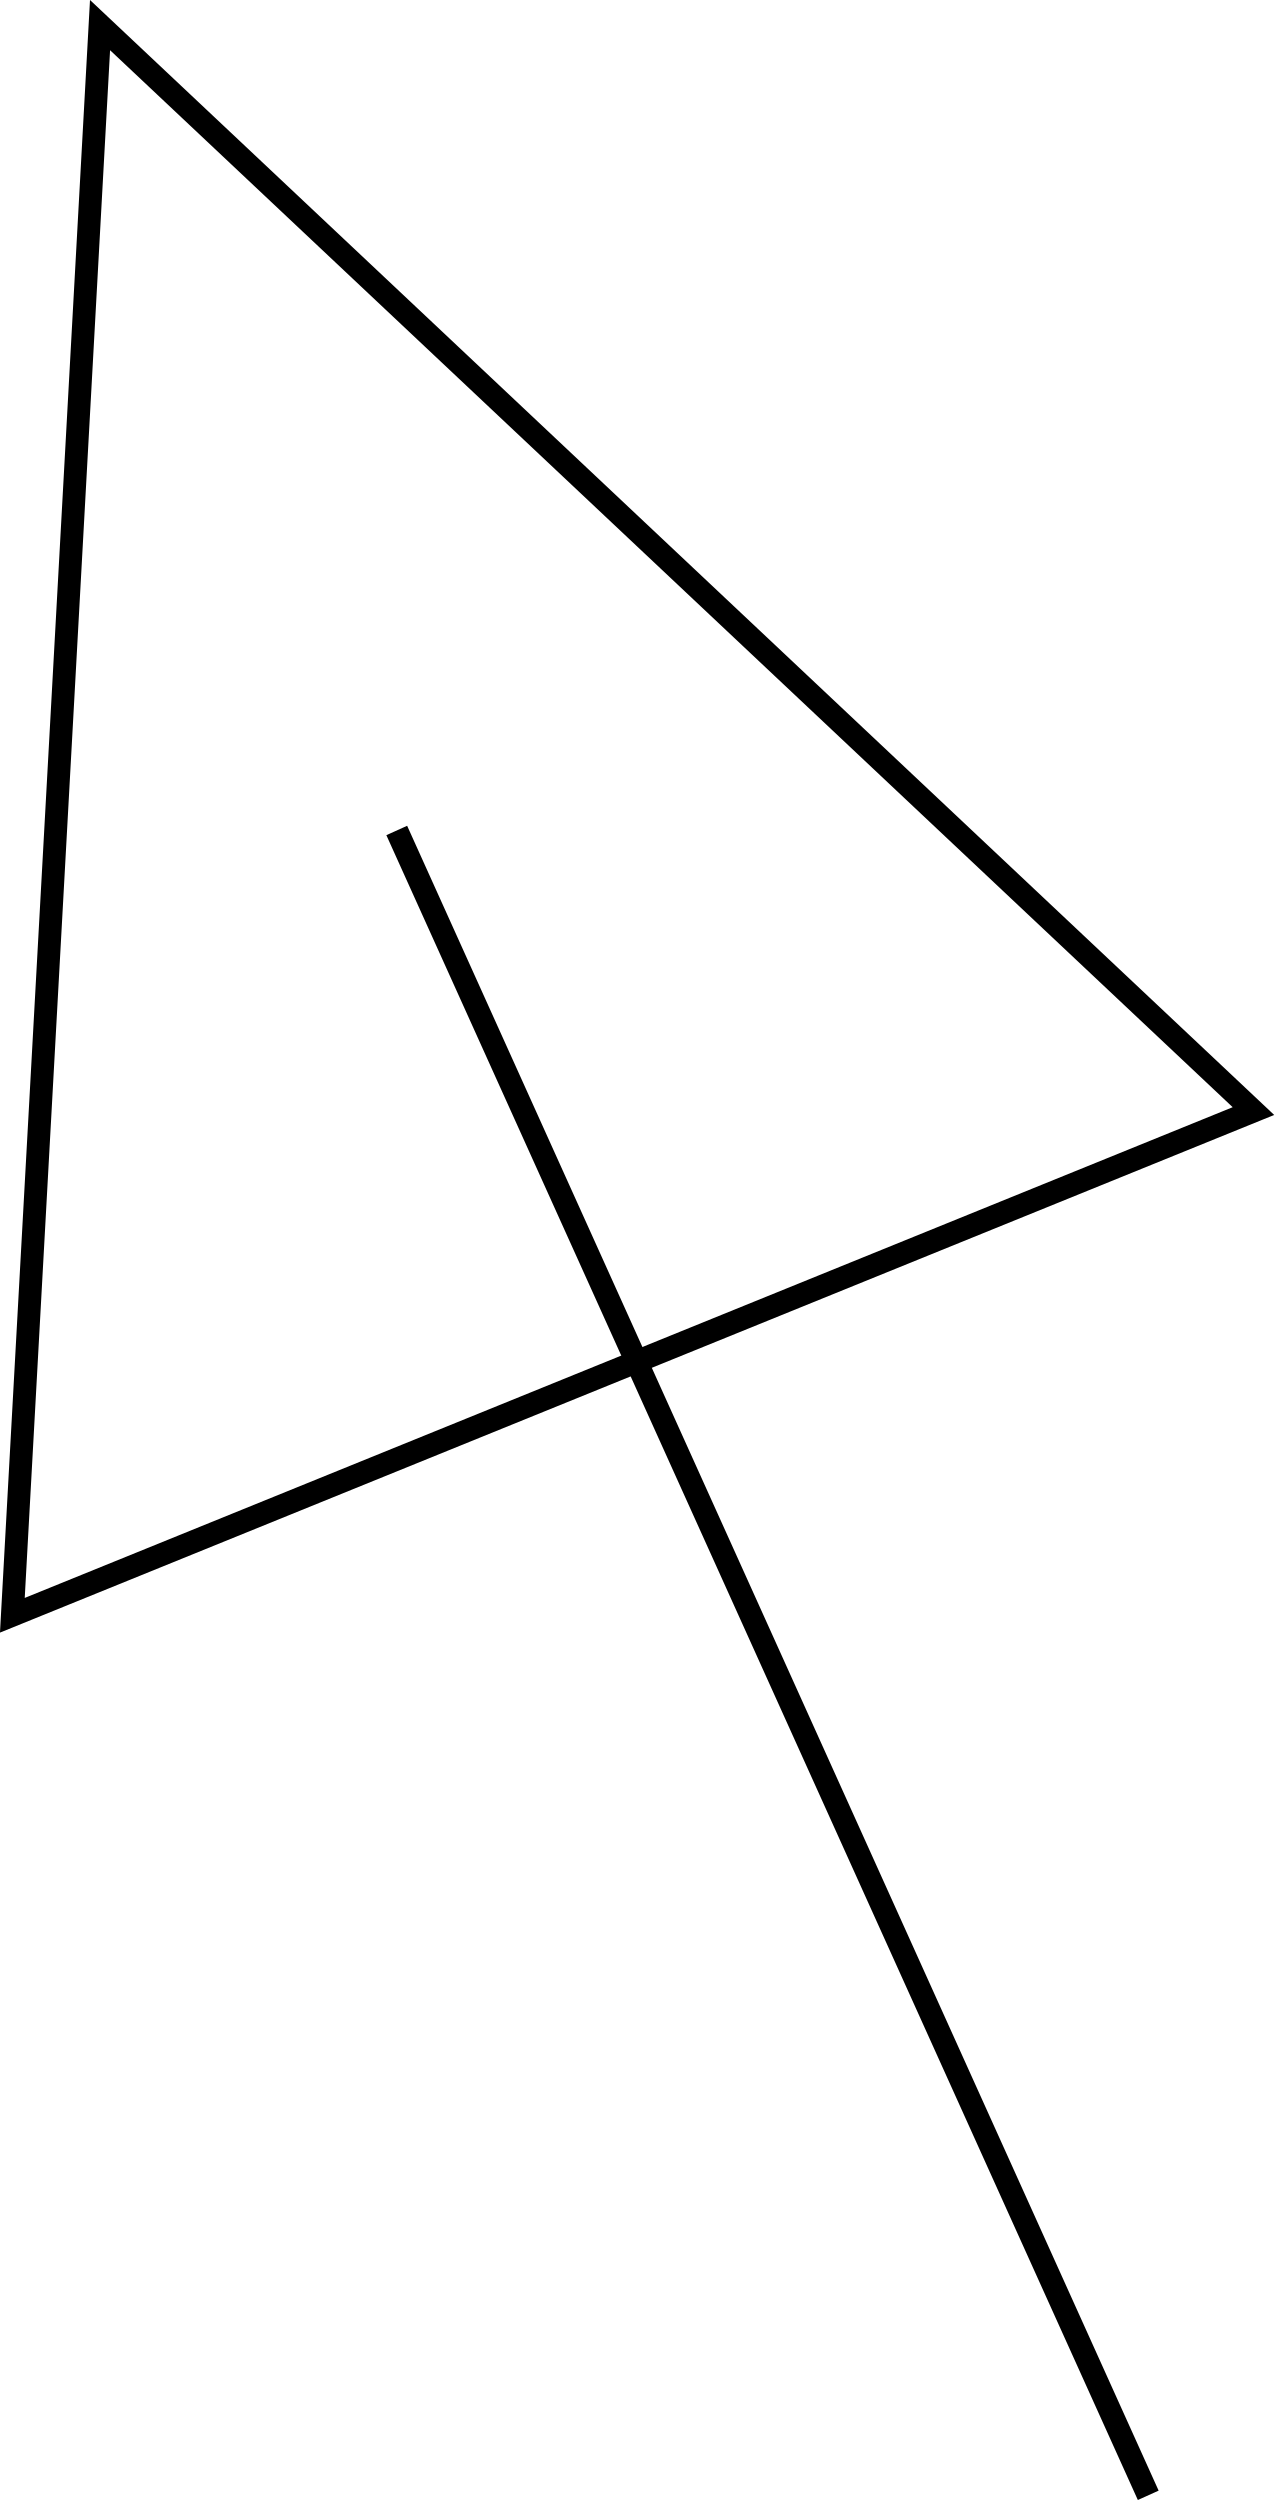
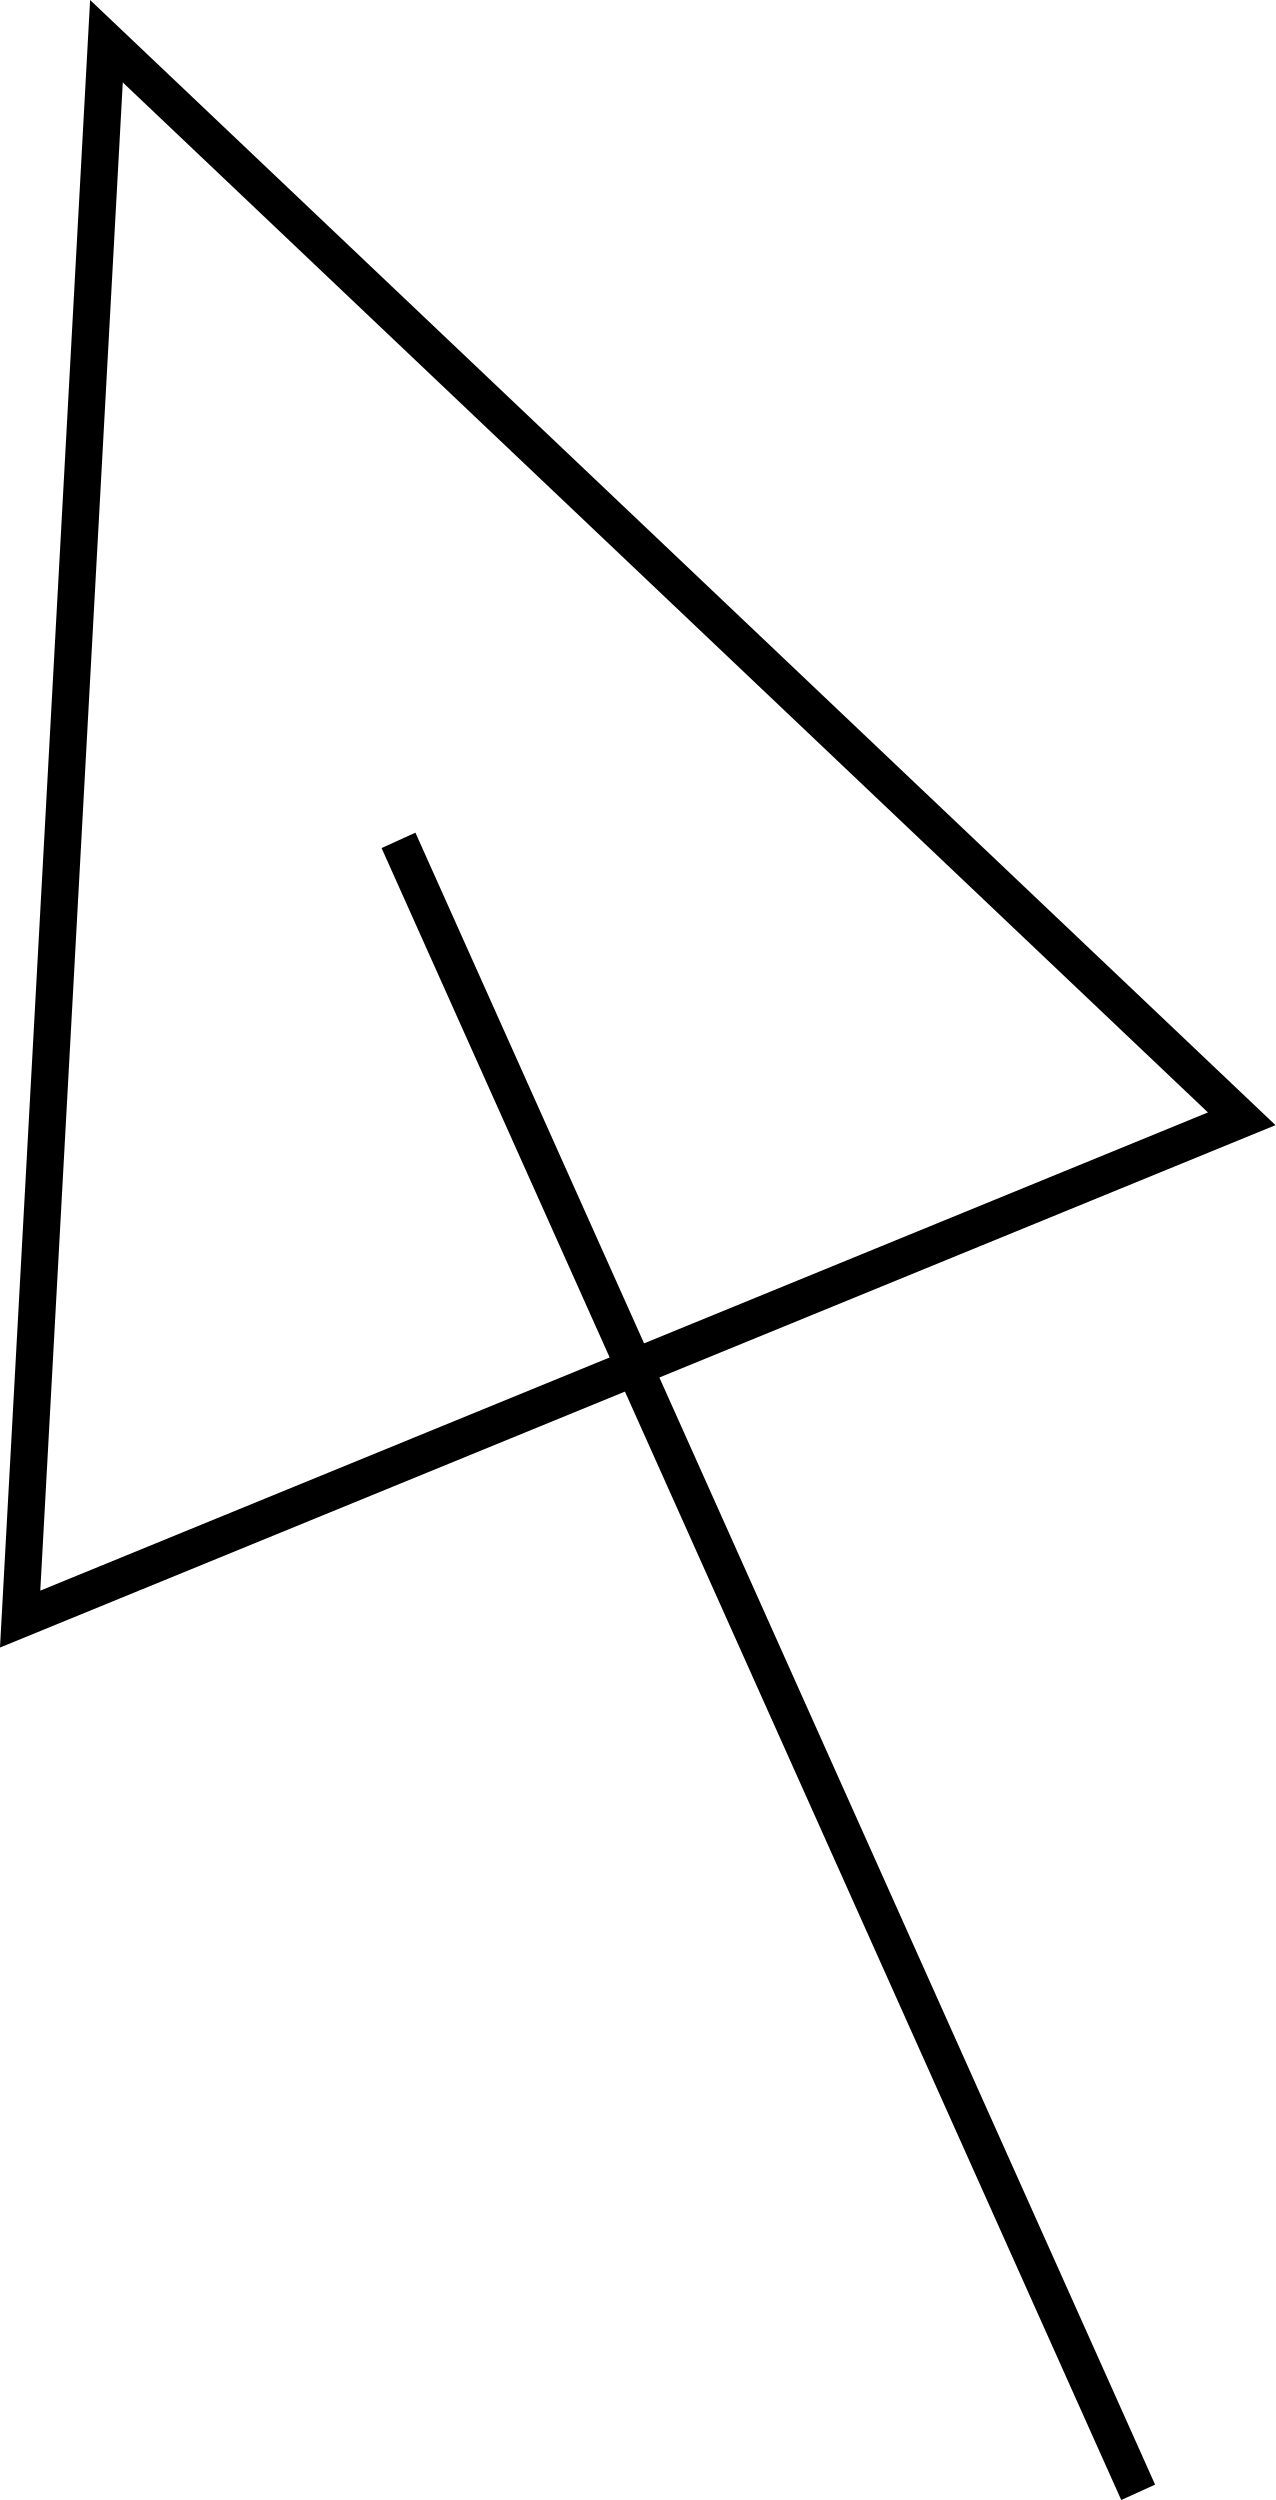
- <svg xmlns="http://www.w3.org/2000/svg" width="27.931" height="54.801" viewBox="0 0 27.931 54.801" version="1.1" id="svg1">
+ <svg xmlns="http://www.w3.org/2000/svg" width="17.099" height="33.513" viewBox="0 0 17.099 33.513" version="1.1" id="svg1">
  <defs id="defs1" />
-   <g id="layer3" transform="translate(-27.7139,-105.1435)">
-     <g id="g7" transform="translate(-2.871274,-181.5282)">
-       <path id="rect7" style="fill:none;stroke:#000000;stroke-width:0.5" d="m 32.778,287.222 -1.922,34.857 13.546,-5.503 13.659,-5.549 z" />
-       <path style="fill:none;fill-opacity:1;stroke:#000000;stroke-width:0.5;stroke-opacity:1" d="m 39.282,304.876 16.473,36.494" id="path7" />
+   <g id="layer3" transform="matrix(0.601932,0,0,0.606807,-16.57496,-63.5831)" style="stroke-width:1.655">
+     <g id="g7" transform="translate(-2.871274,-181.5282)" style="stroke-width:1.655">
+       <path id="rect7" style="fill:none;stroke:#000000;stroke-width:0.827" d="m 32.778,287.222 -1.922,34.857 13.546,-5.503 13.659,-5.549 z" />
+       <path style="fill:none;fill-opacity:1;stroke:#000000;stroke-width:0.827;stroke-opacity:1" d="m 39.282,304.876 16.473,36.494" id="path7" />
    </g>
  </g>
</svg>
